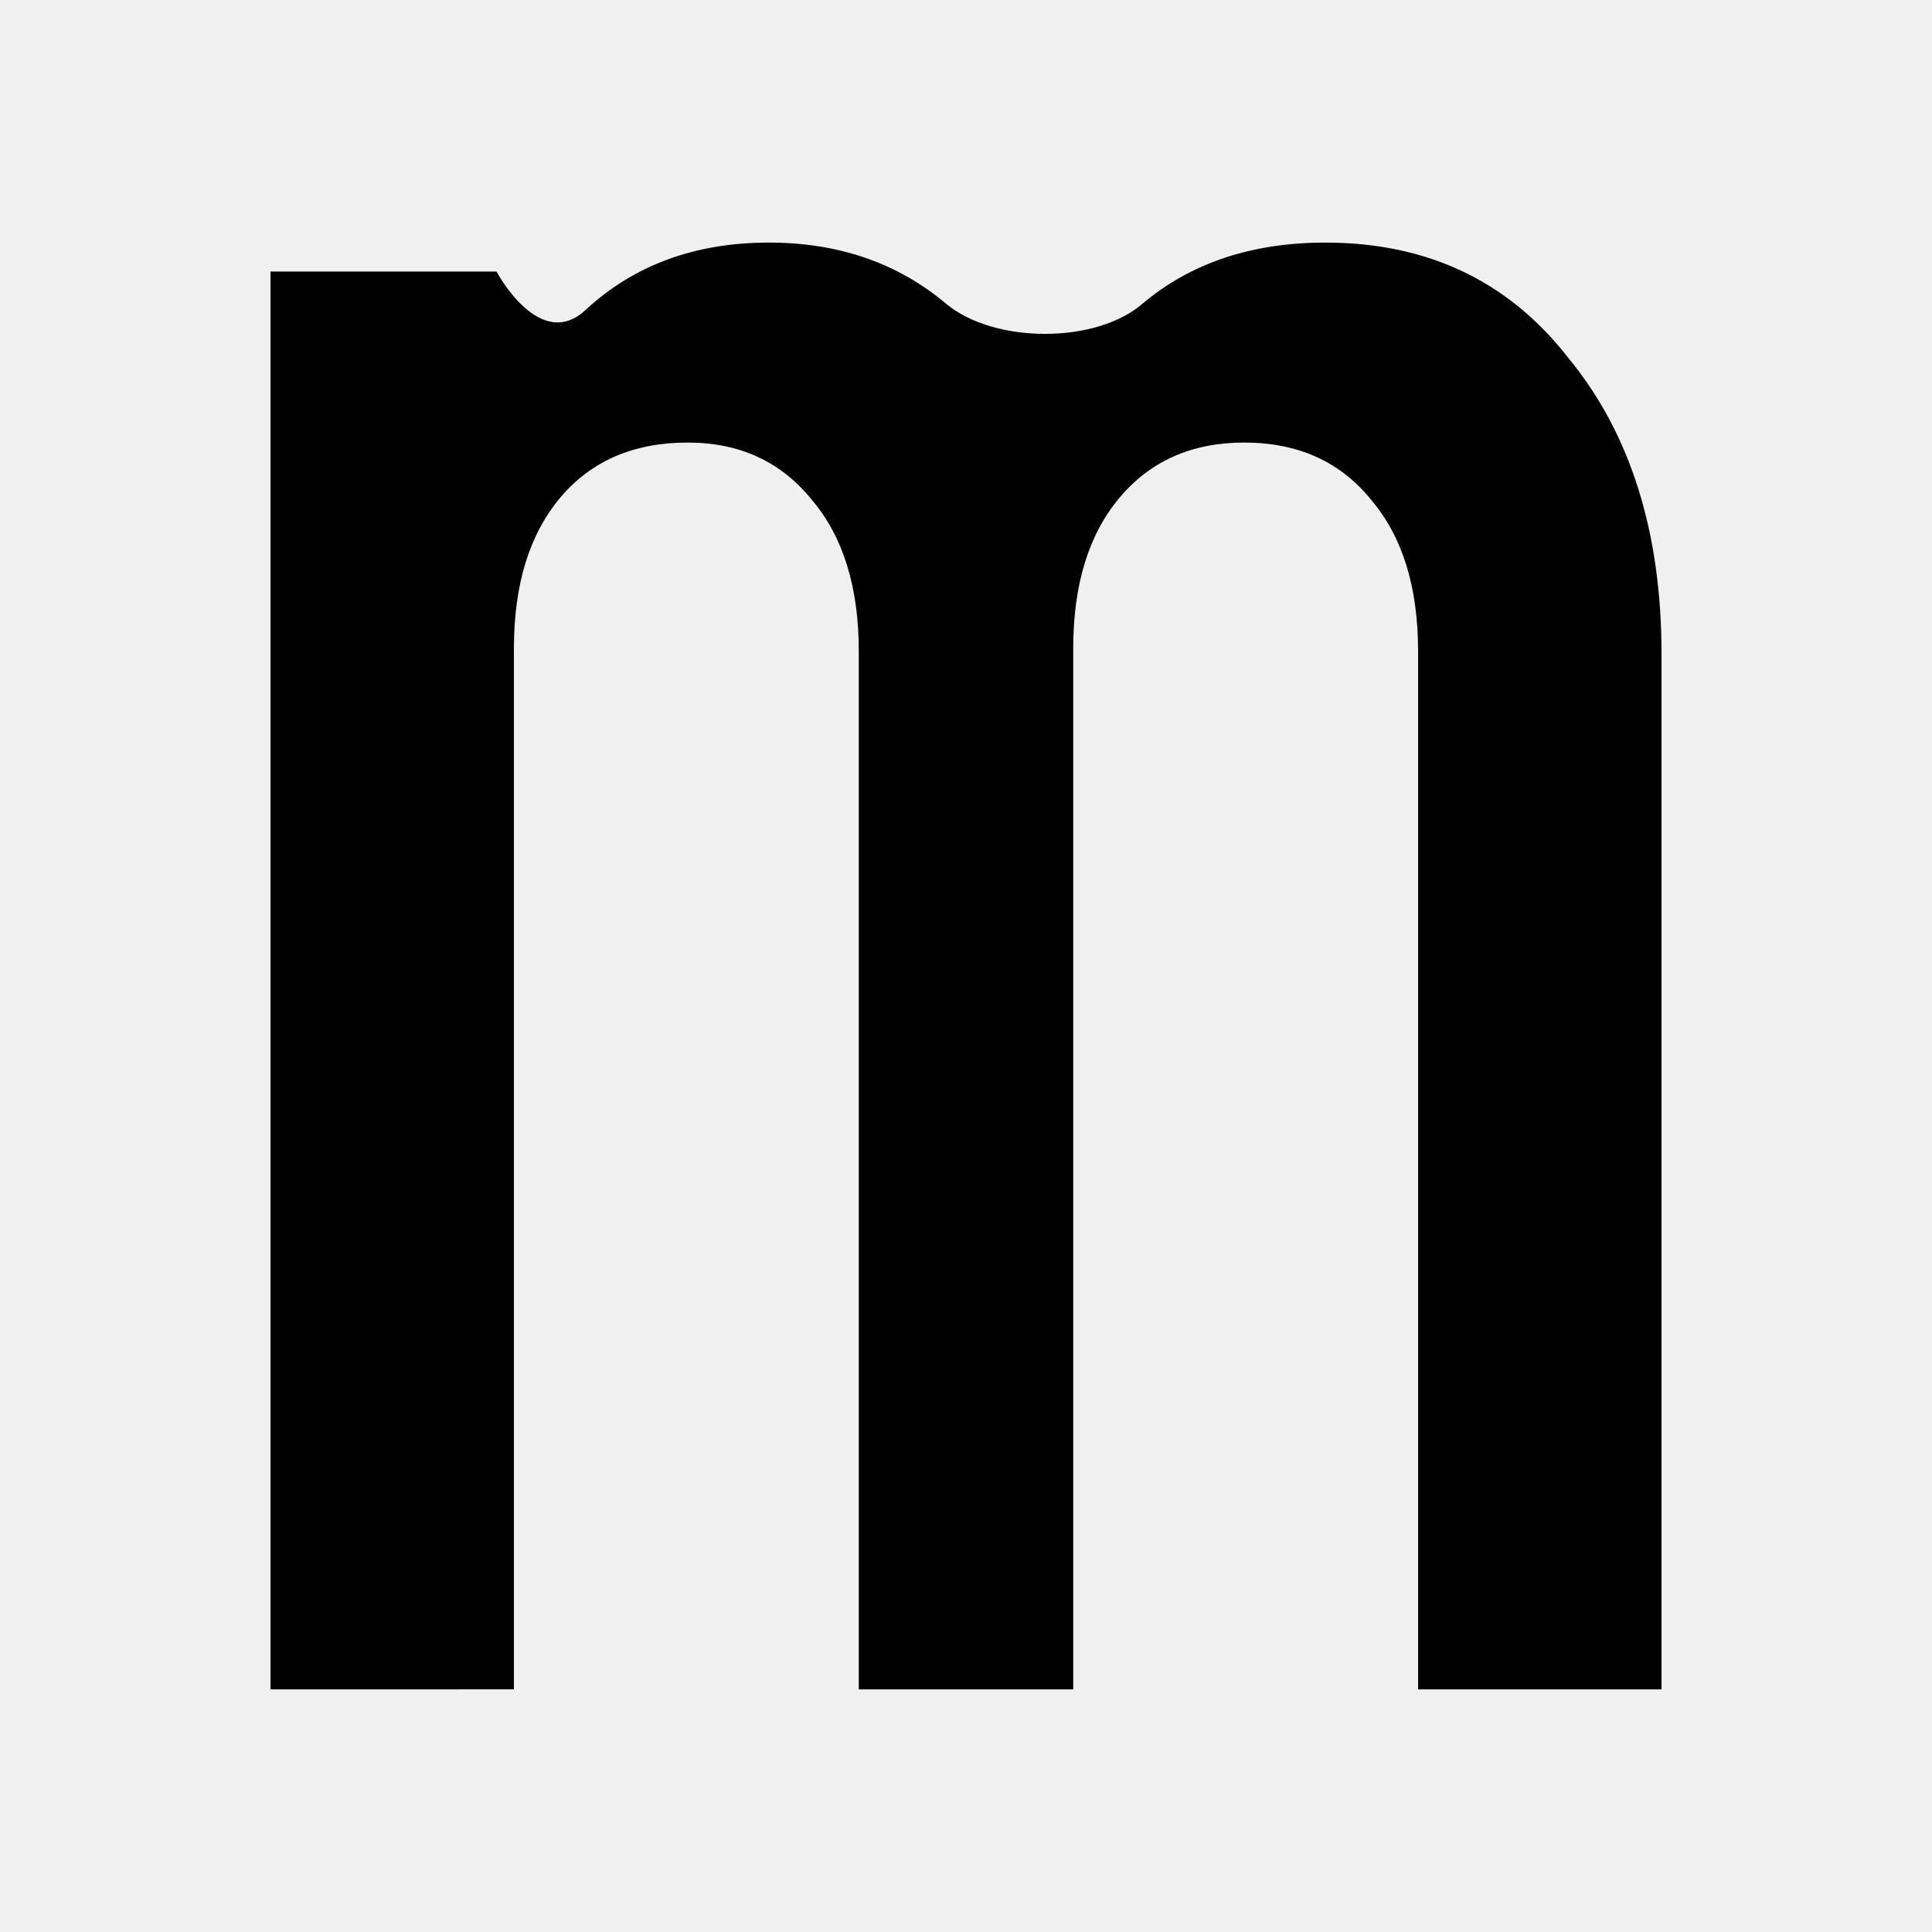
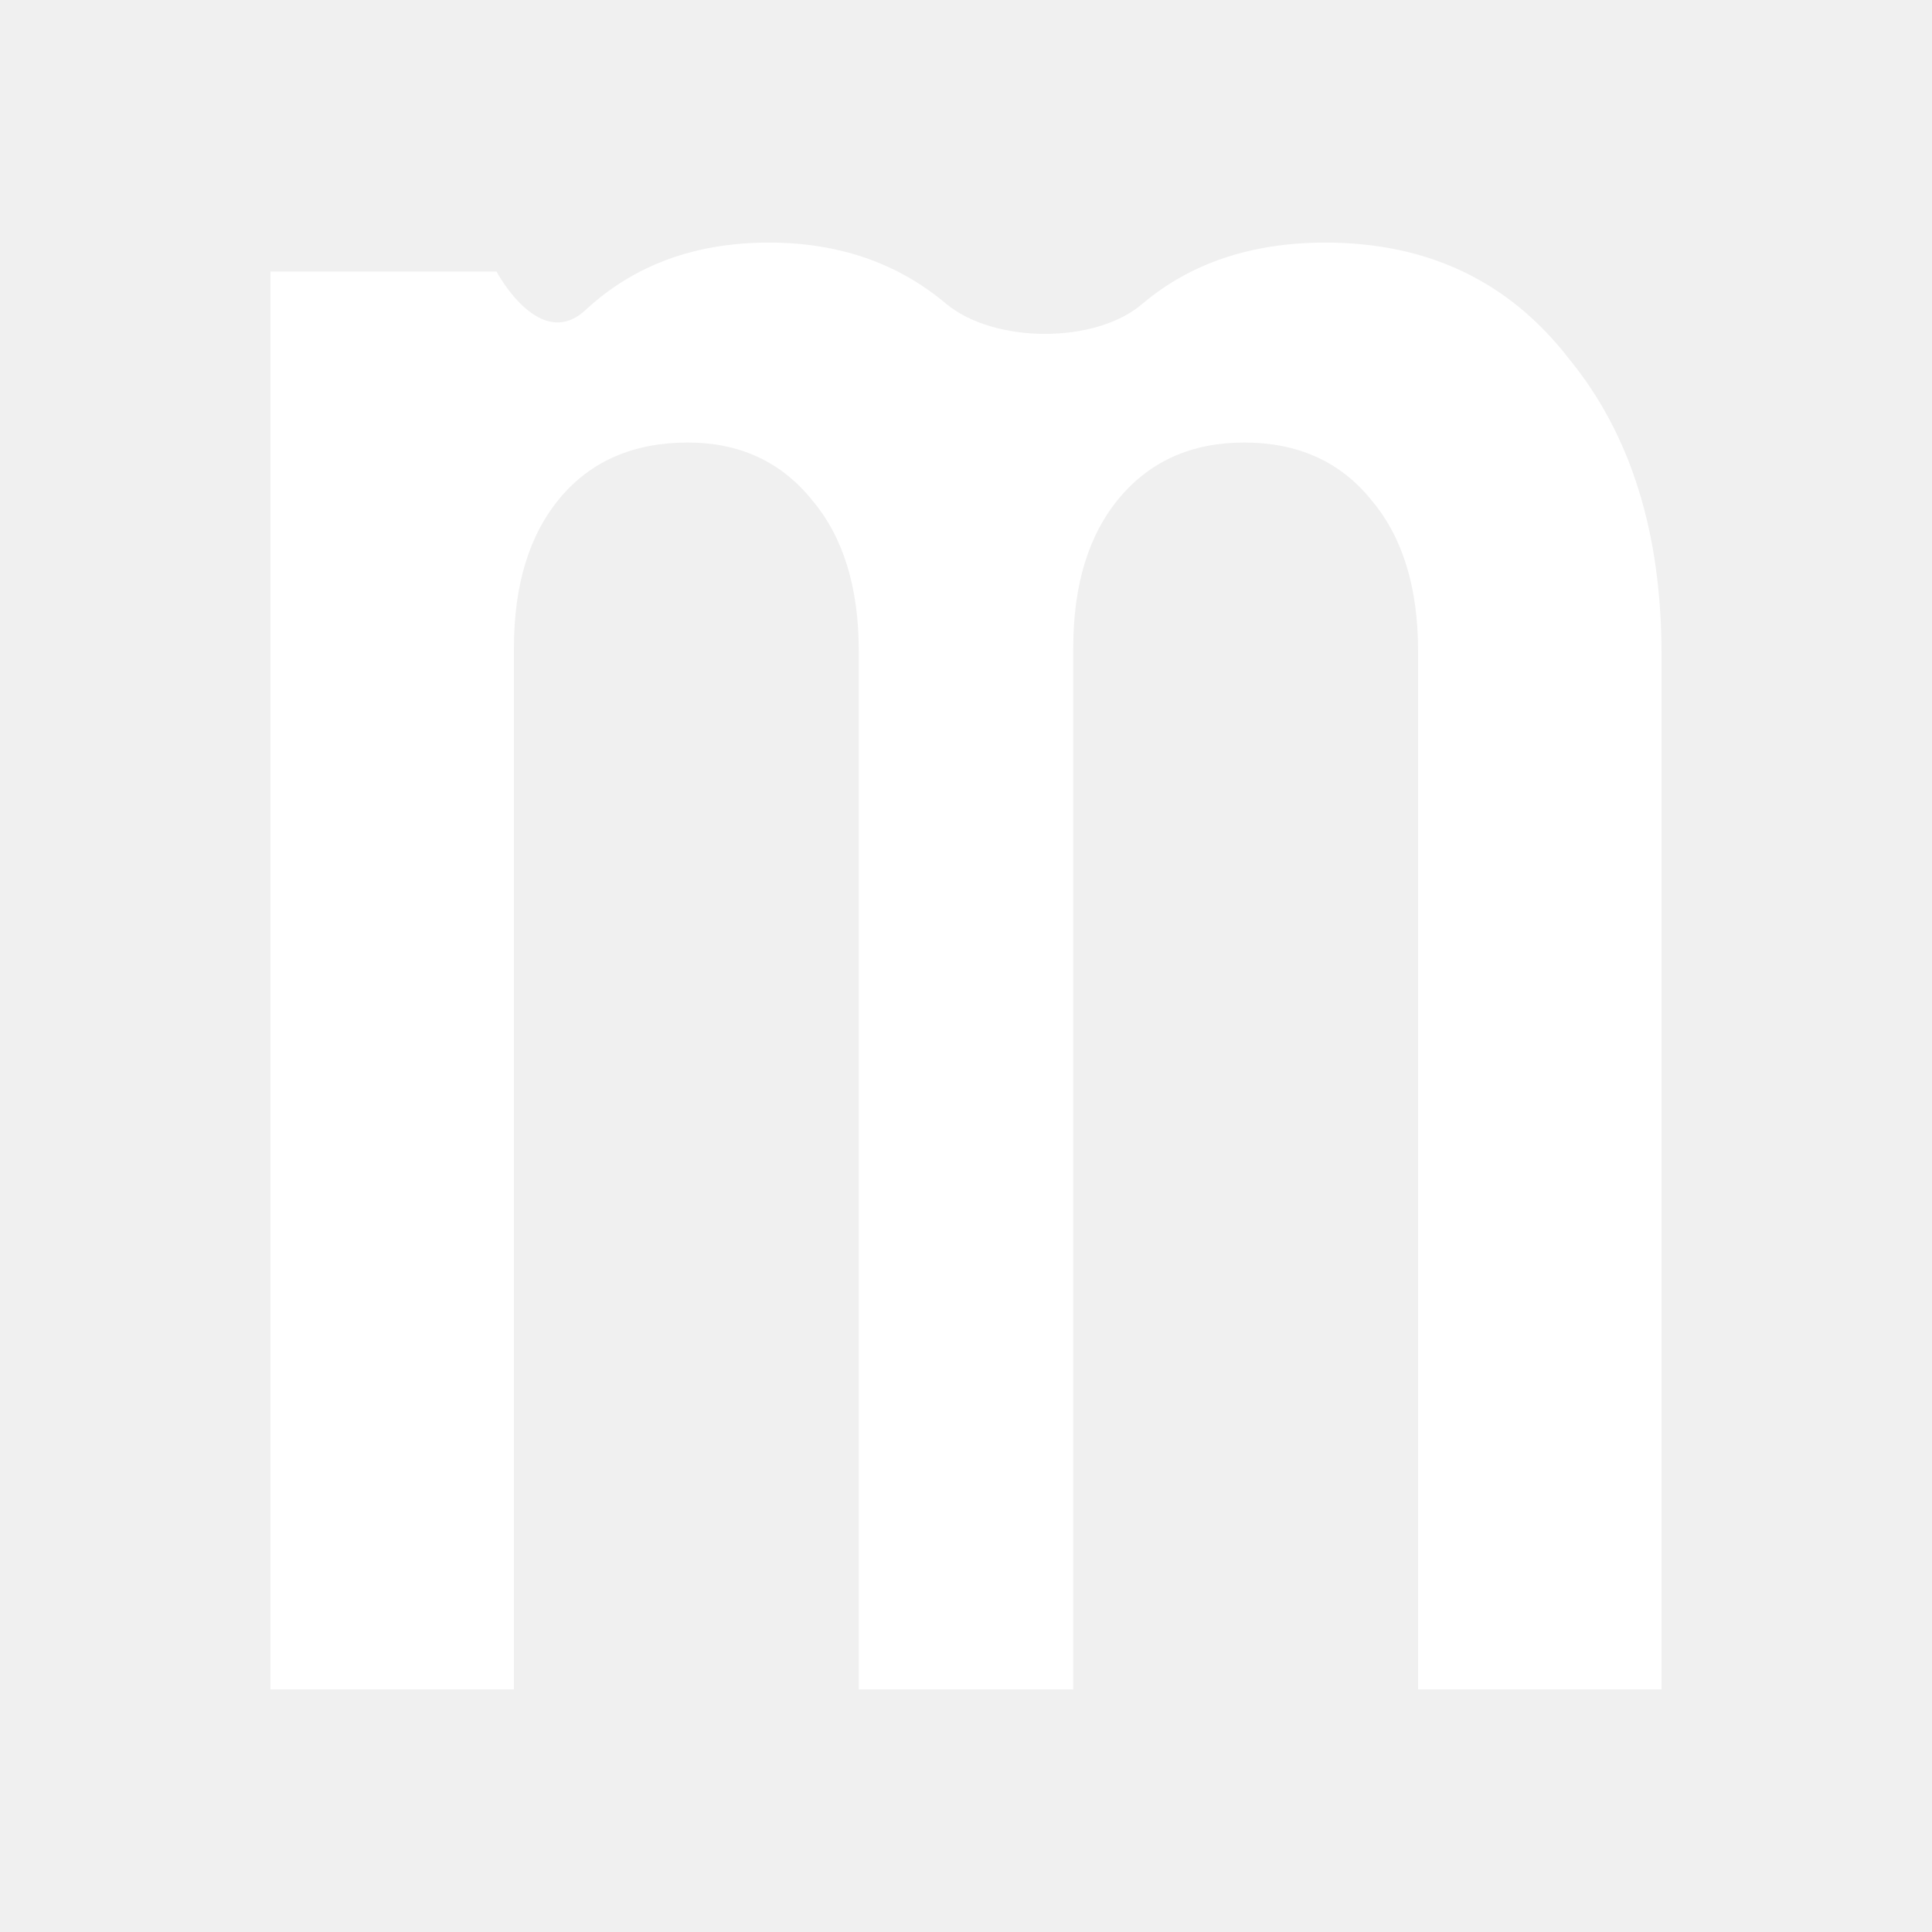
- <svg xmlns="http://www.w3.org/2000/svg" width="32" height="32" viewBox="0 0 32 32" version="1.1" id="svg1">
-   <defs id="defs1" />
-   <g id="layer1">
-     <path style="font-size:48px;font-family:Monospace;-inkscape-font-specification:Monospace" d="M 4.48,27.982 V 4.498 h 3.744 c 0,0 0.72,1.36 1.488,0.624 0.8,-0.736 1.808,-1.104 3.024,-1.104 1.152,0 2.128,0.336 2.928,1.008 0.8,0.672 2.496,0.672 3.264,0 0.8,-0.672 1.808,-1.008 3.024,-1.008 1.696,0 3.04,0.64 4.032,1.92 1.024,1.248 1.536,2.88 1.536,4.896 V 27.982 H 23.488 V 10.786 c 0,-1.056 -0.256,-1.888 -0.768,-2.496 -0.512,-0.64 -1.216,-0.96 -2.112,-0.96 -0.864,0 -1.552,0.304 -2.064,0.912 -0.512,0.608 -0.768,1.44 -0.768,2.496 V 27.982 H 14.224 V 10.786 c 0,-1.056 -0.256,-1.888 -0.768,-2.496 -0.512,-0.64 -1.2,-0.96 -2.064,-0.96 -0.896,0 -1.6,0.304 -2.112,0.912 -0.512,0.608 -0.768,1.44 -0.768,2.496 v 17.243 z" id="text2" aria-label="m" />
-     <text xml:space="preserve" style="font-style:normal;font-variant:normal;font-weight:normal;font-stretch:normal;font-size:48px;font-family:Monospace;-inkscape-font-specification:Monospace;writing-mode:lr-tb;direction:ltr;fill:#000000" x="-171.12" y="24.042" id="text3">
-       <tspan id="tspan2" x="-171.12" y="24.042" />
-     </text>
-   </g>
+ <svg xmlns="http://www.w3.org/2000/svg" viewBox="0 0 32 32" role="img">
+   <path fill="#fff" d="M 4.48,27.982 V 4.498 h 3.744 c 0,0 0.72,1.36 1.488,0.624 0.8,-0.736 1.808,-1.104 3.024,-1.104 1.152,0 2.128,0.336 2.928,1.008 0.8,0.672 2.496,0.672 3.264,0 0.8,-0.672 1.808,-1.008 3.024,-1.008 1.696,0 3.04,0.64 4.032,1.92 1.024,1.248 1.536,2.88 1.536,4.896 V 27.982 H 23.488 V 10.786 c 0,-1.056 -0.256,-1.888 -0.768,-2.496 -0.512,-0.64 -1.216,-0.96 -2.112,-0.96 -0.864,0 -1.552,0.304 -2.064,0.912 -0.512,0.608 -0.768,1.44 -0.768,2.496 V 27.982 H 14.224 V 10.786 c 0,-1.056 -0.256,-1.888 -0.768,-2.496 -0.512,-0.64 -1.2,-0.96 -2.064,-0.96 -0.896,0 -1.6,0.304 -2.112,0.912 -0.512,0.608 -0.768,1.44 -0.768,2.496 v 17.243 z" />
</svg>
